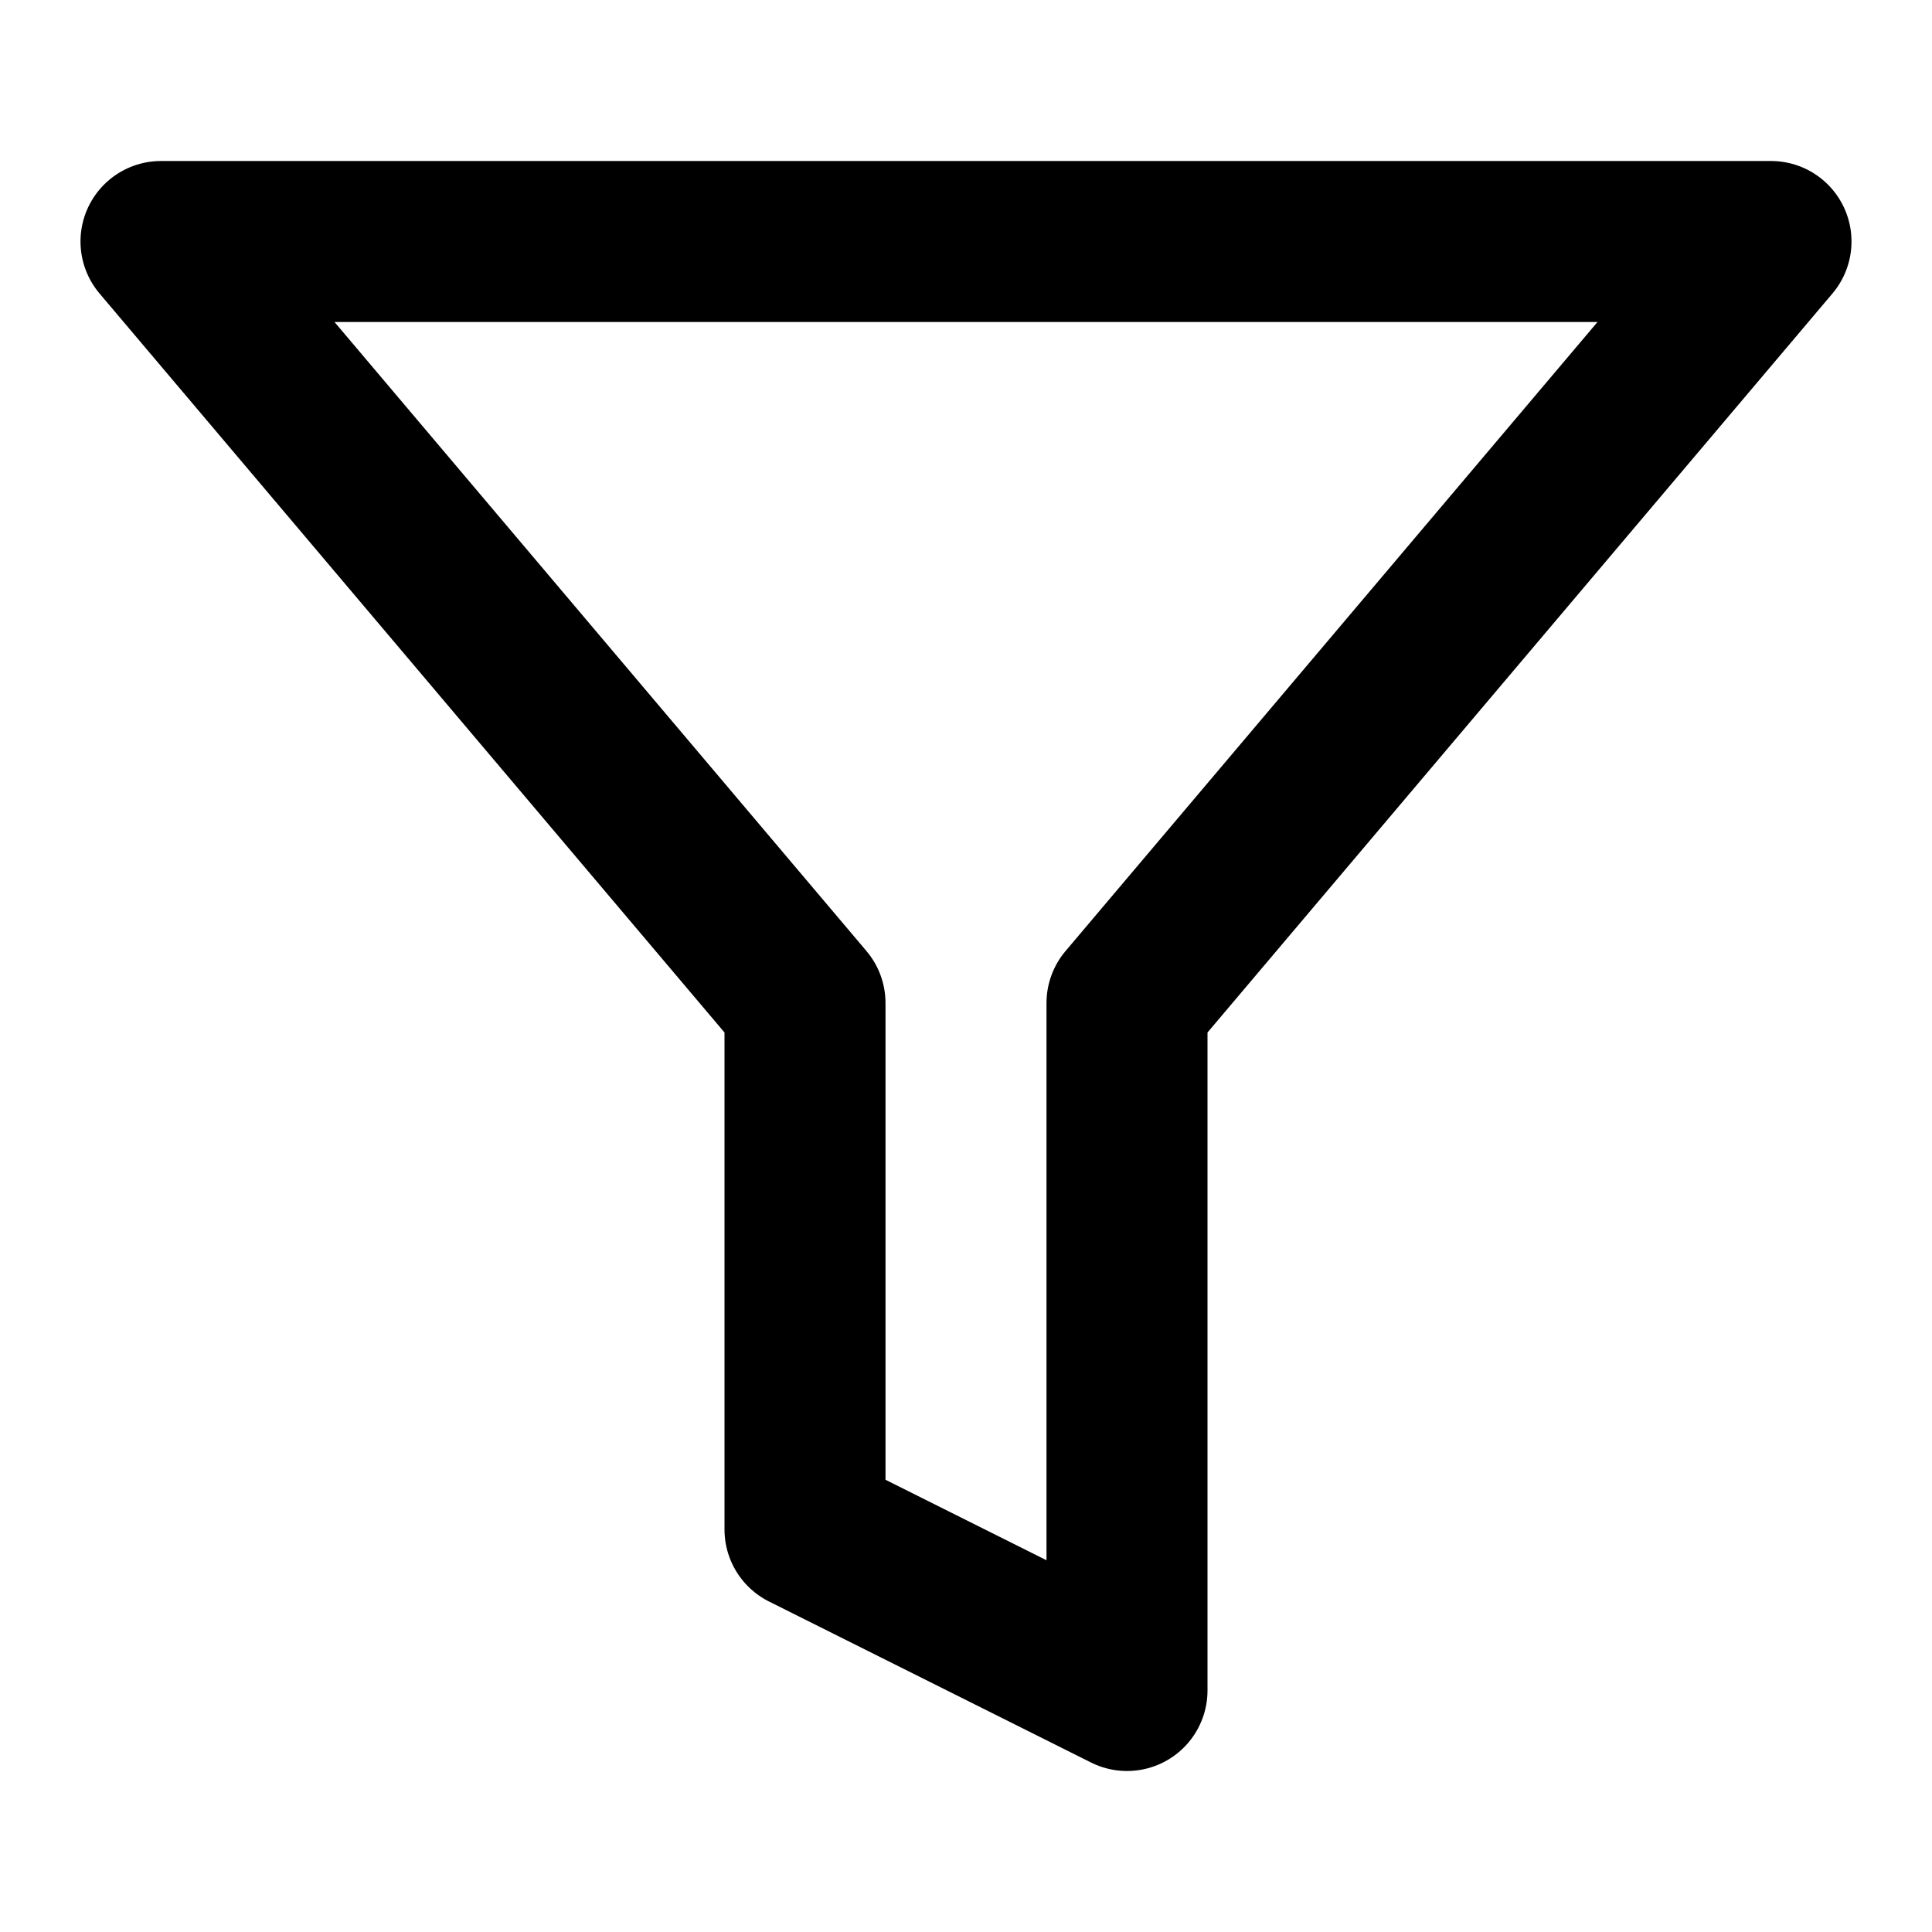
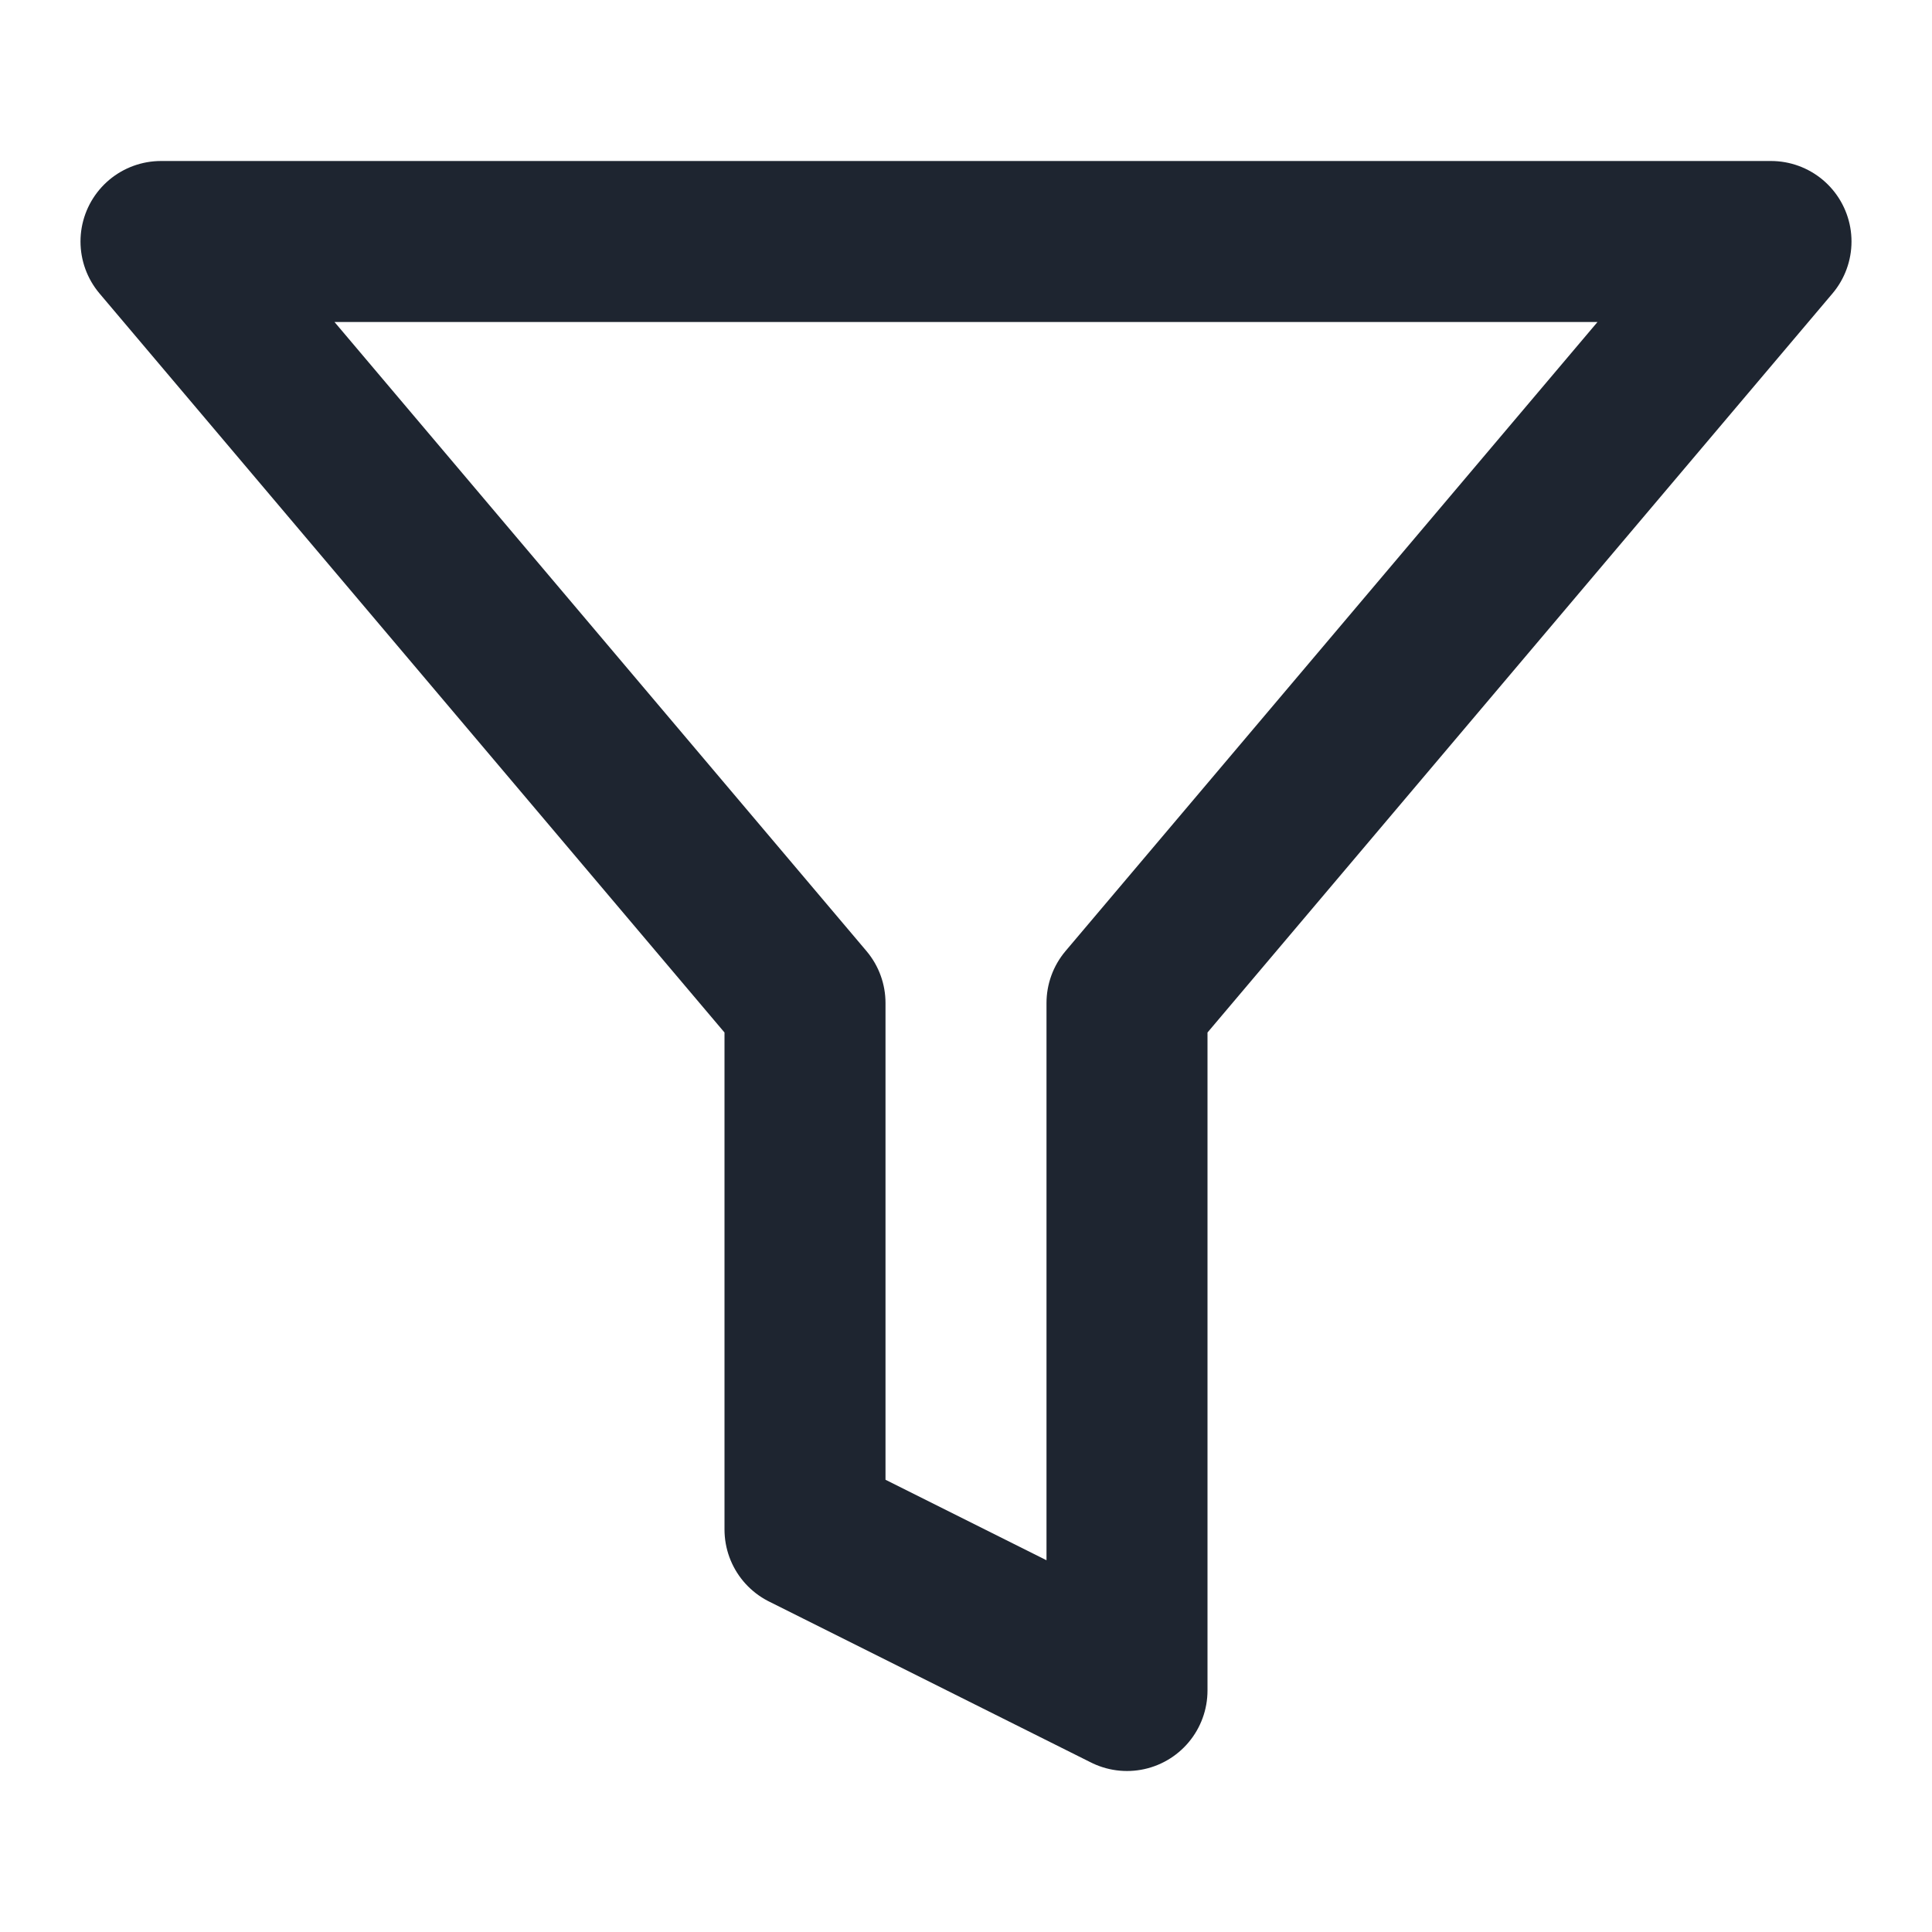
- <svg xmlns="http://www.w3.org/2000/svg" width="24" height="24" viewBox="0 0 24 24" fill="none" stroke="currentColor" stroke-width="2" stroke-linecap="round" stroke-linejoin="round" class="feather feather-filter">
+ <svg xmlns="http://www.w3.org/2000/svg" width="24" height="24" viewBox="0 0 24 24" fill="none" stroke="#1e2530" stroke-width="2" stroke-linecap="round" stroke-linejoin="round" class="feather feather-filter">
  <polygon points="22 3 2 3 10 12.46 10 19 14 21 14 12.46 22 3" />
</svg>
